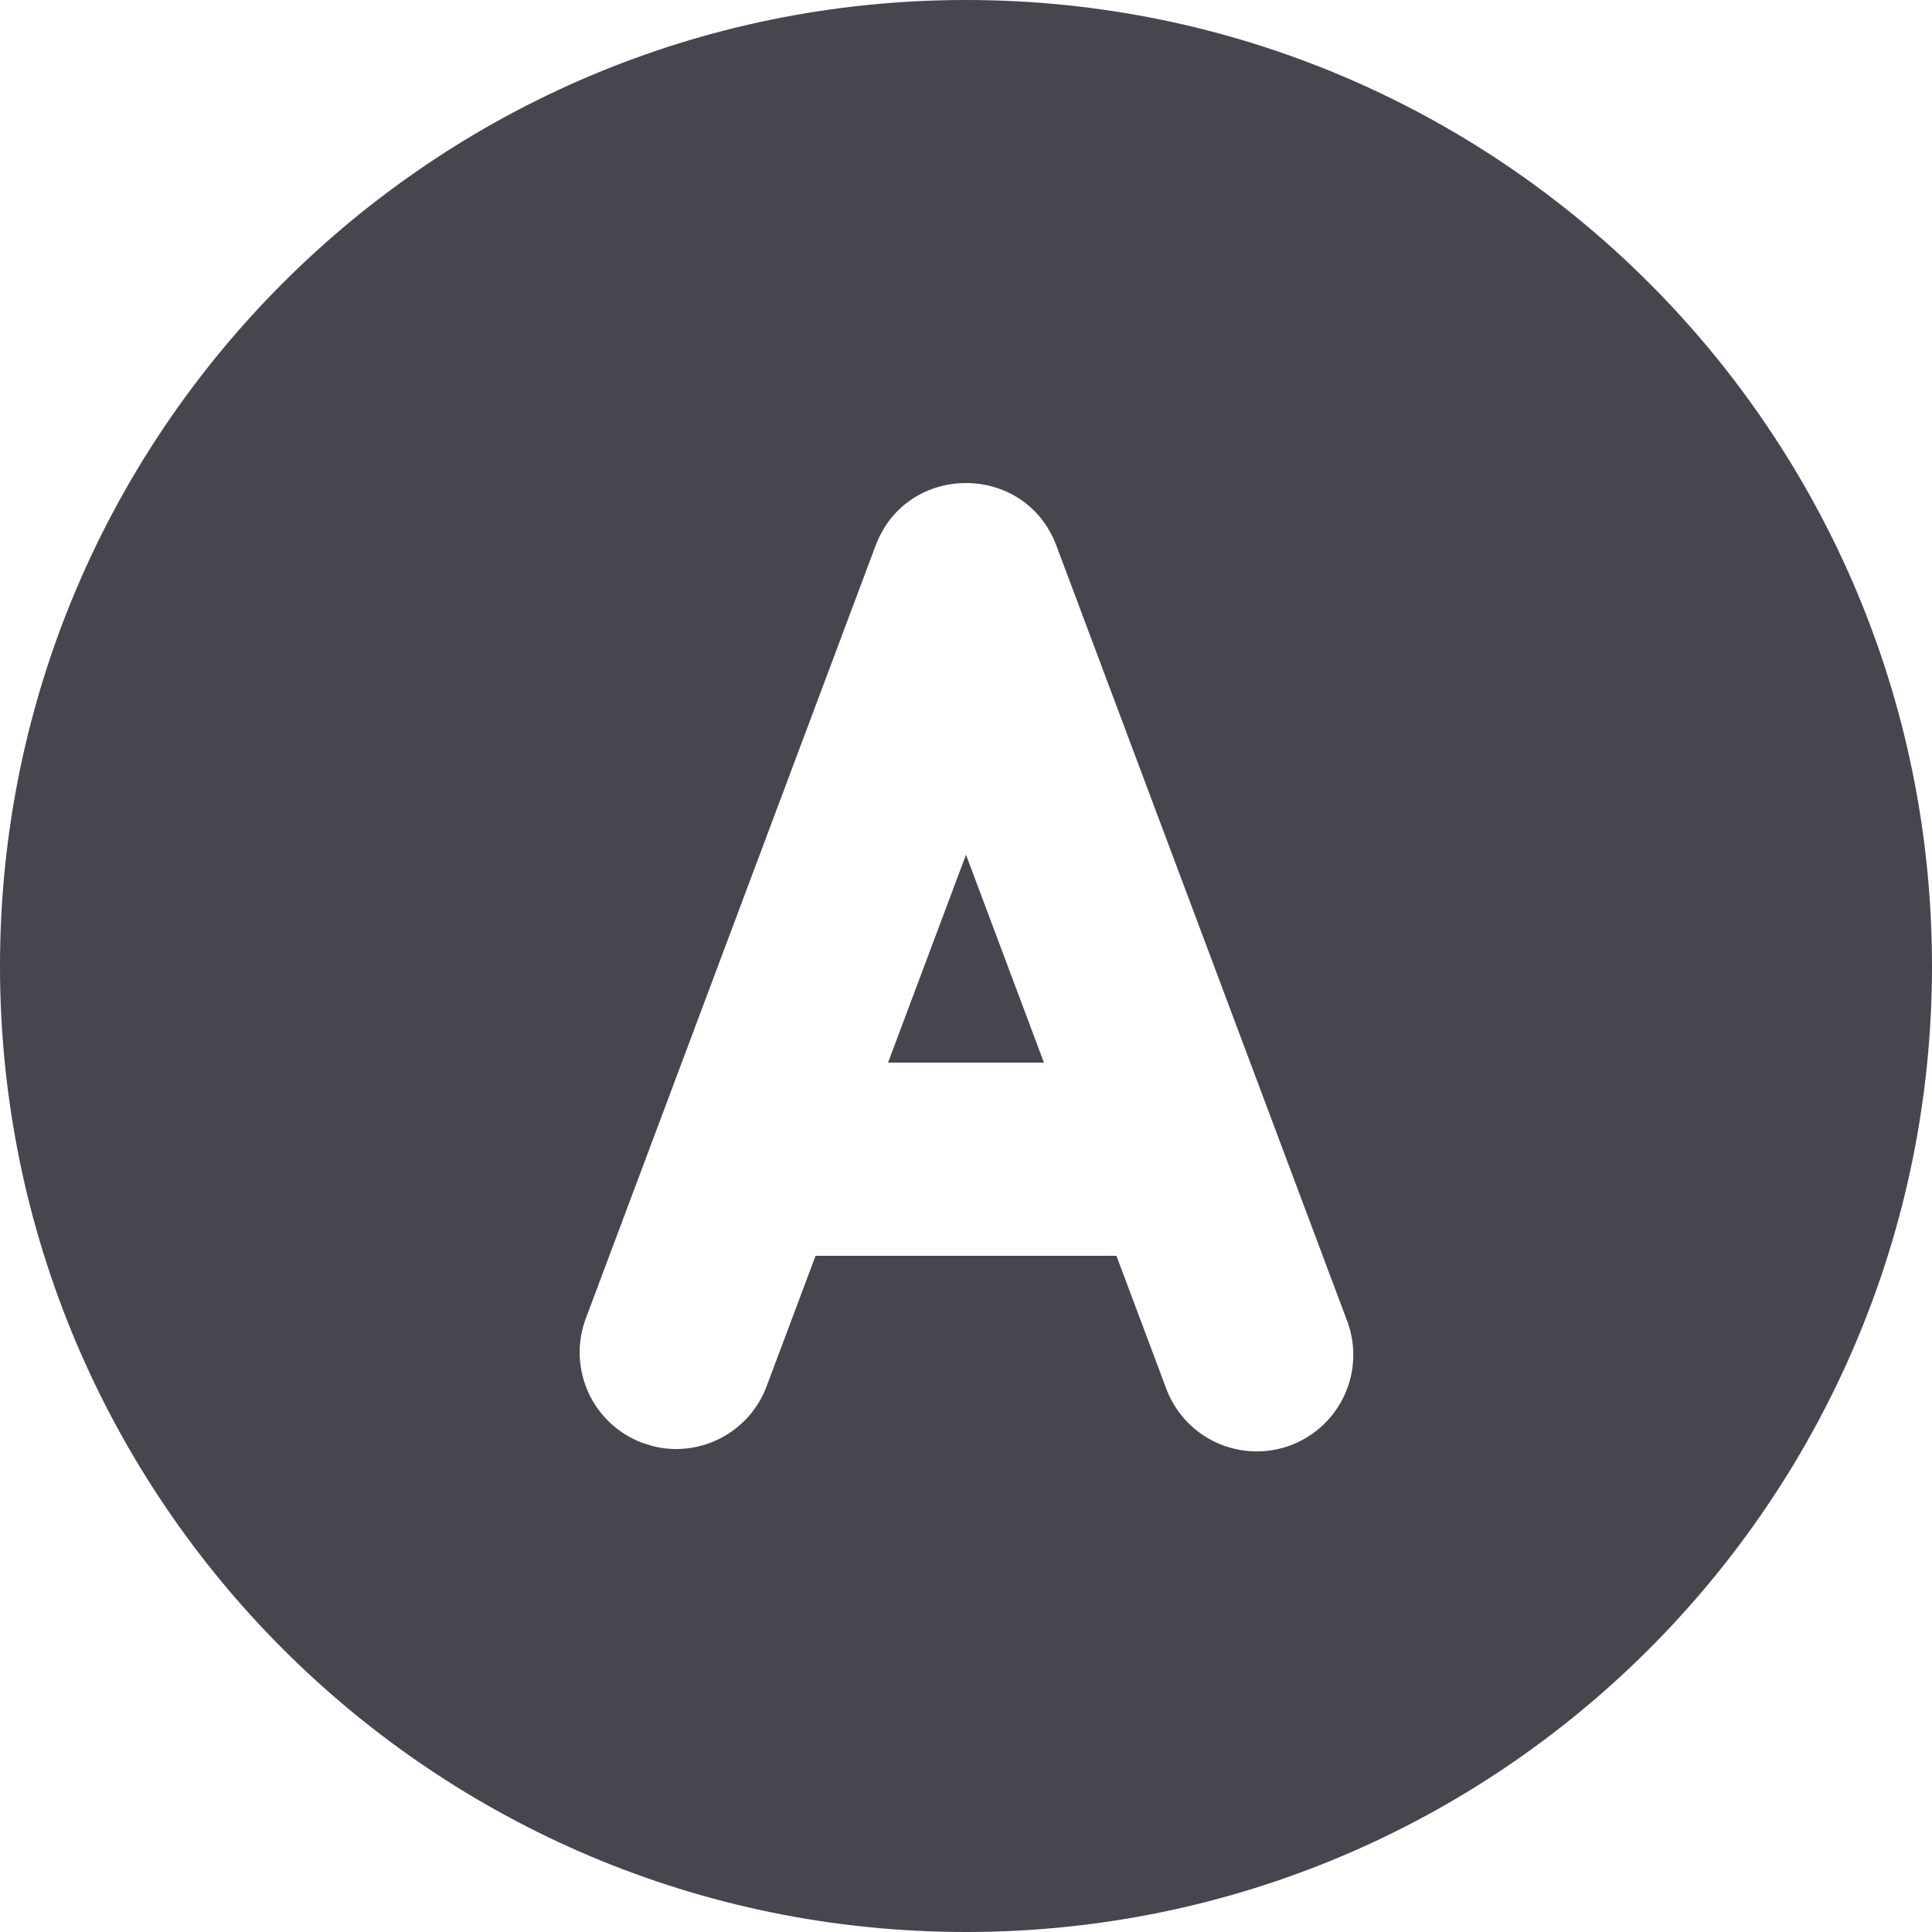
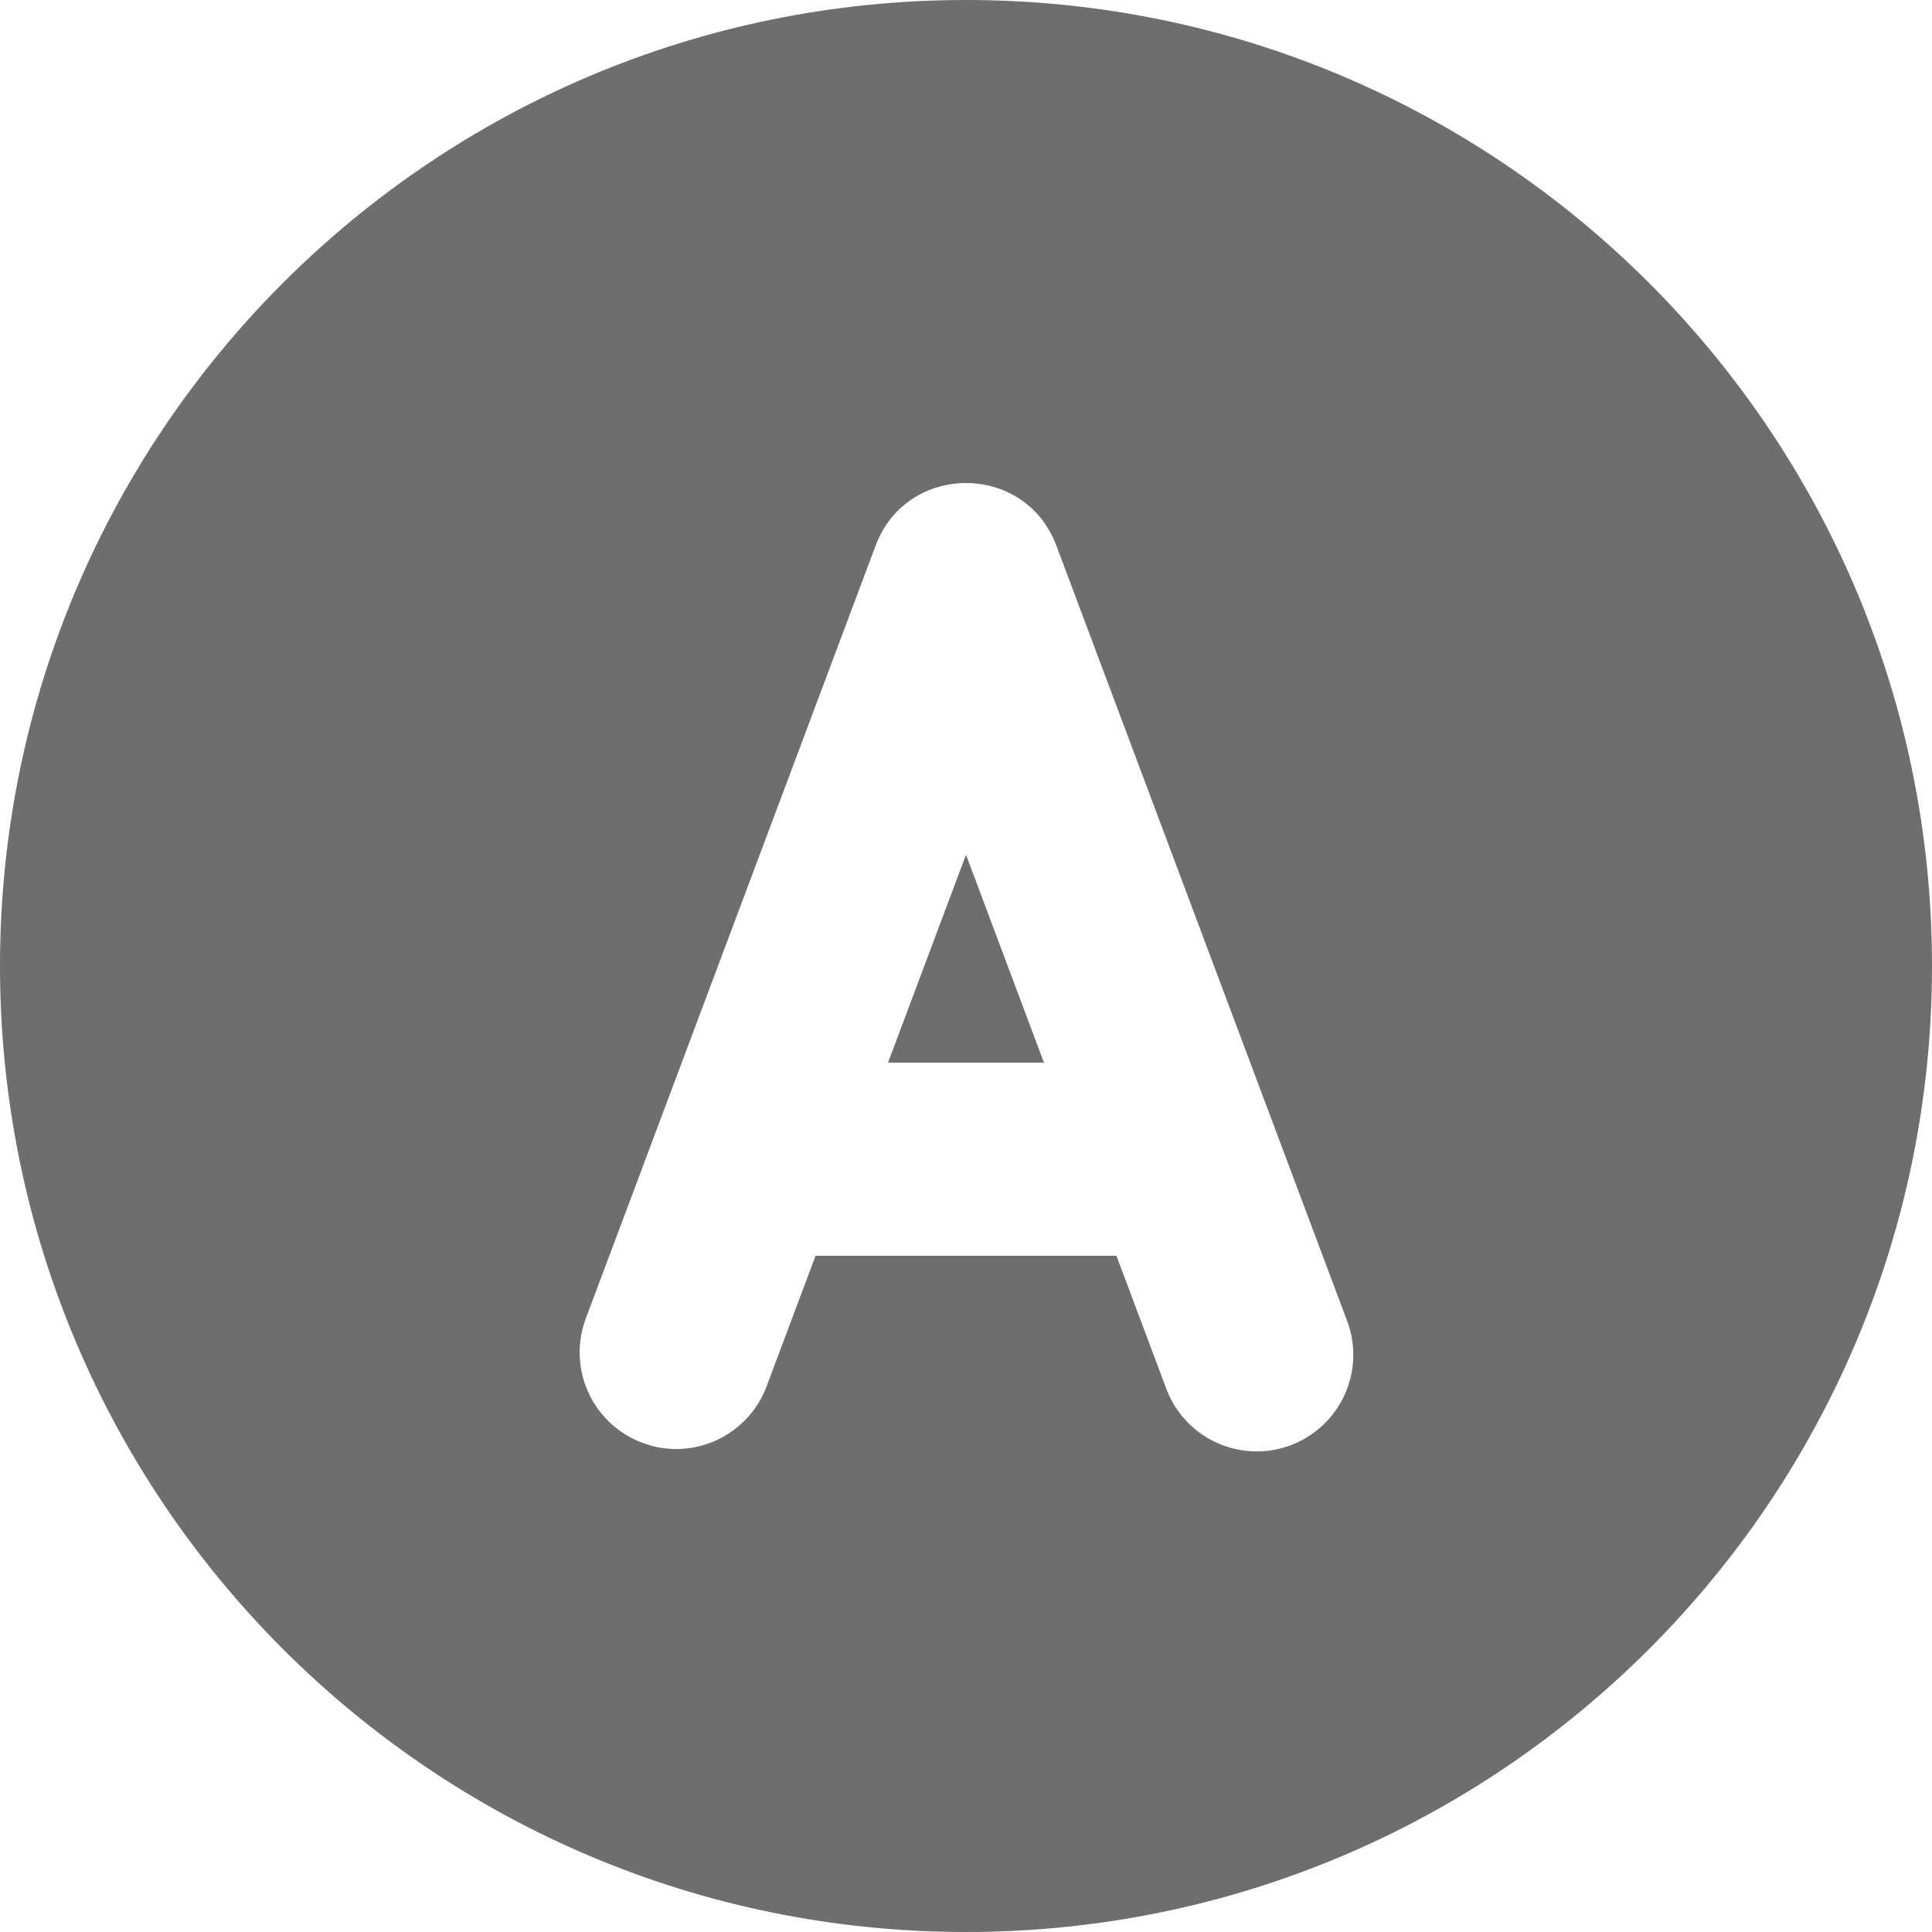
<svg xmlns="http://www.w3.org/2000/svg" width="29" height="29" viewBox="0 0 29 29" fill="none">
-   <path d="M14.5 0C22.508 0 29 6.492 29 14.5C29 22.508 22.508 29 14.5 29C6.492 29 0 22.508 0 14.5C0 6.492 6.492 0 14.5 0ZM15.857 8.191C15.387 6.937 13.613 6.937 13.143 8.191L8.793 19.791C8.658 20.151 8.672 20.55 8.831 20.9C8.99 21.25 9.281 21.522 9.641 21.657L9.802 21.708C10.147 21.793 10.511 21.749 10.826 21.583C11.14 21.417 11.383 21.142 11.507 20.809L12.242 18.85H16.758L17.493 20.809C17.556 20.992 17.655 21.161 17.785 21.305C17.914 21.449 18.071 21.566 18.246 21.648C18.421 21.73 18.611 21.777 18.805 21.785C18.998 21.793 19.191 21.762 19.373 21.694C19.554 21.626 19.72 21.522 19.86 21.389C20.001 21.256 20.114 21.096 20.191 20.919C20.269 20.741 20.311 20.55 20.313 20.356C20.316 20.163 20.28 19.971 20.207 19.791L15.857 8.191ZM14.5 12.83L15.67 15.95H13.33L14.5 12.83Z" fill="#49454F" />
+   <path d="M14.5 0C22.508 0 29 6.492 29 14.5C29 22.508 22.508 29 14.5 29C6.492 29 0 22.508 0 14.5C0 6.492 6.492 0 14.5 0ZM15.857 8.191C15.387 6.937 13.613 6.937 13.143 8.191L8.793 19.791C8.658 20.151 8.672 20.55 8.831 20.9C8.99 21.25 9.281 21.522 9.641 21.657L9.802 21.708C10.147 21.793 10.511 21.749 10.826 21.583C11.14 21.417 11.383 21.142 11.507 20.809L12.242 18.85H16.758L17.493 20.809C17.556 20.992 17.655 21.161 17.785 21.305C17.914 21.449 18.071 21.566 18.246 21.648C18.421 21.73 18.611 21.777 18.805 21.785C18.998 21.793 19.191 21.762 19.373 21.694C19.554 21.626 19.72 21.522 19.86 21.389C20.001 21.256 20.114 21.096 20.191 20.919C20.269 20.741 20.311 20.55 20.313 20.356C20.316 20.163 20.28 19.971 20.207 19.791L15.857 8.191ZM14.5 12.83L15.67 15.95H13.33L14.5 12.83Z" fill="#6e6e6e" />
</svg>
